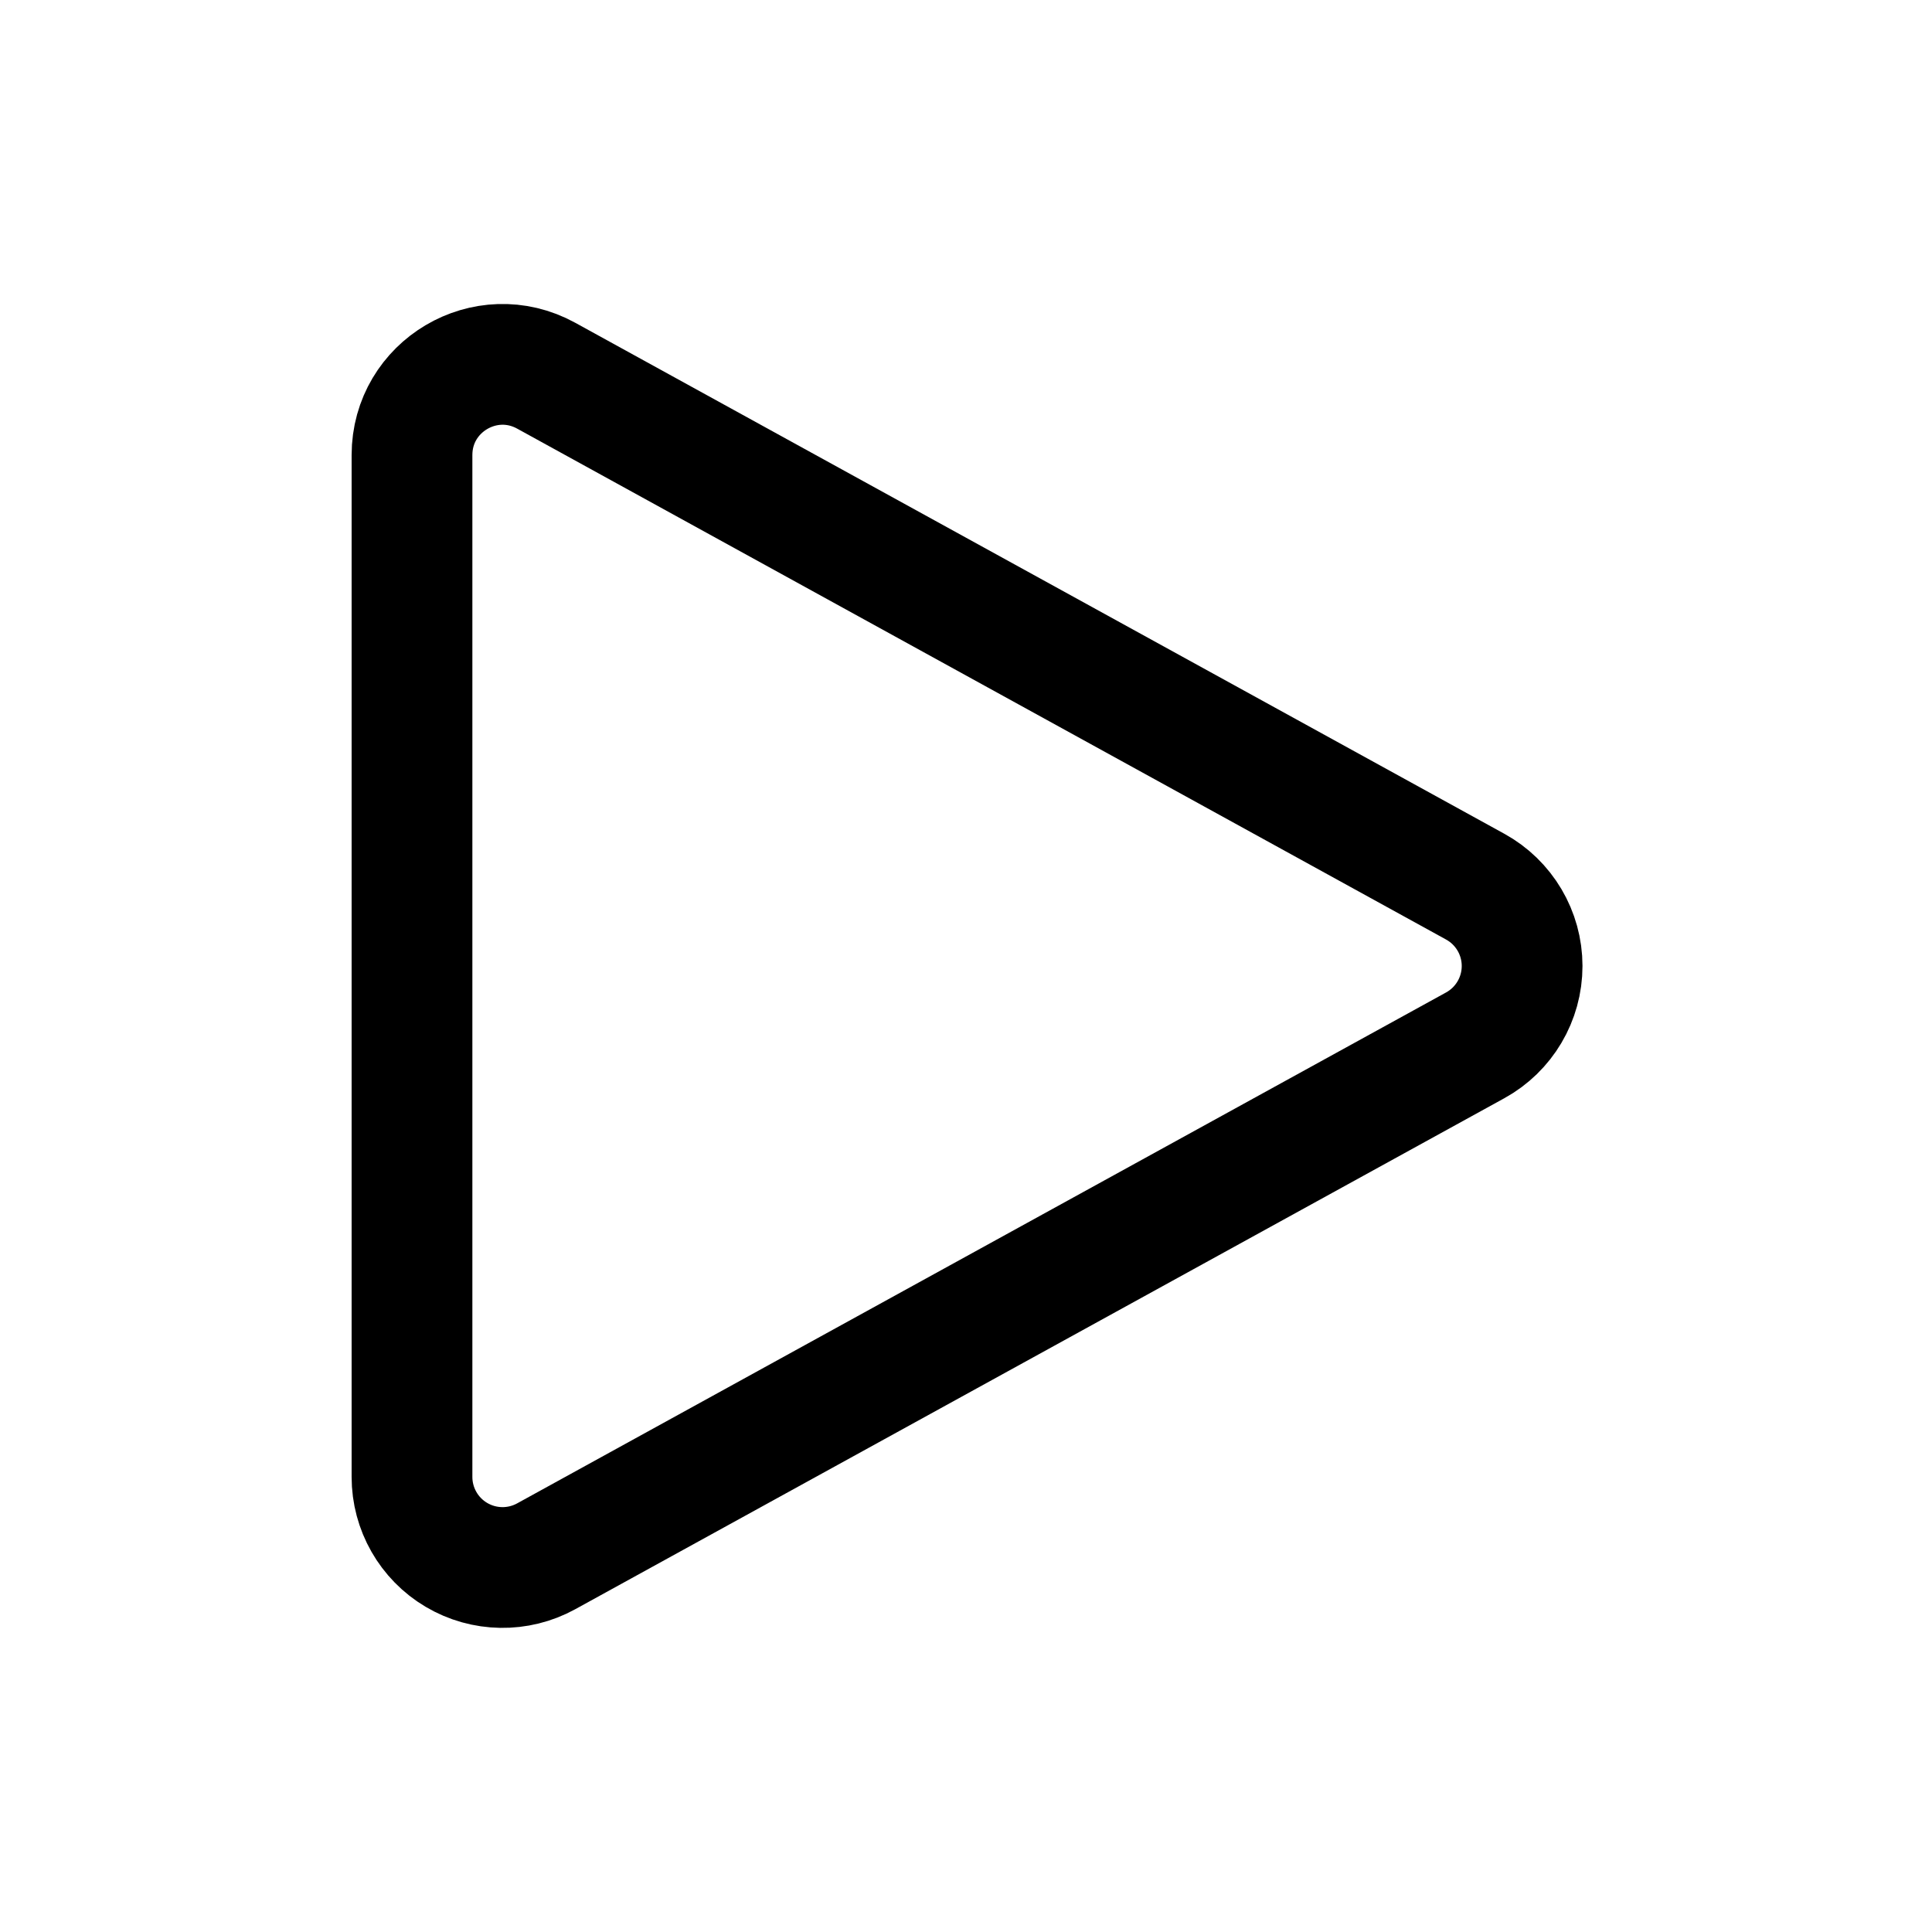
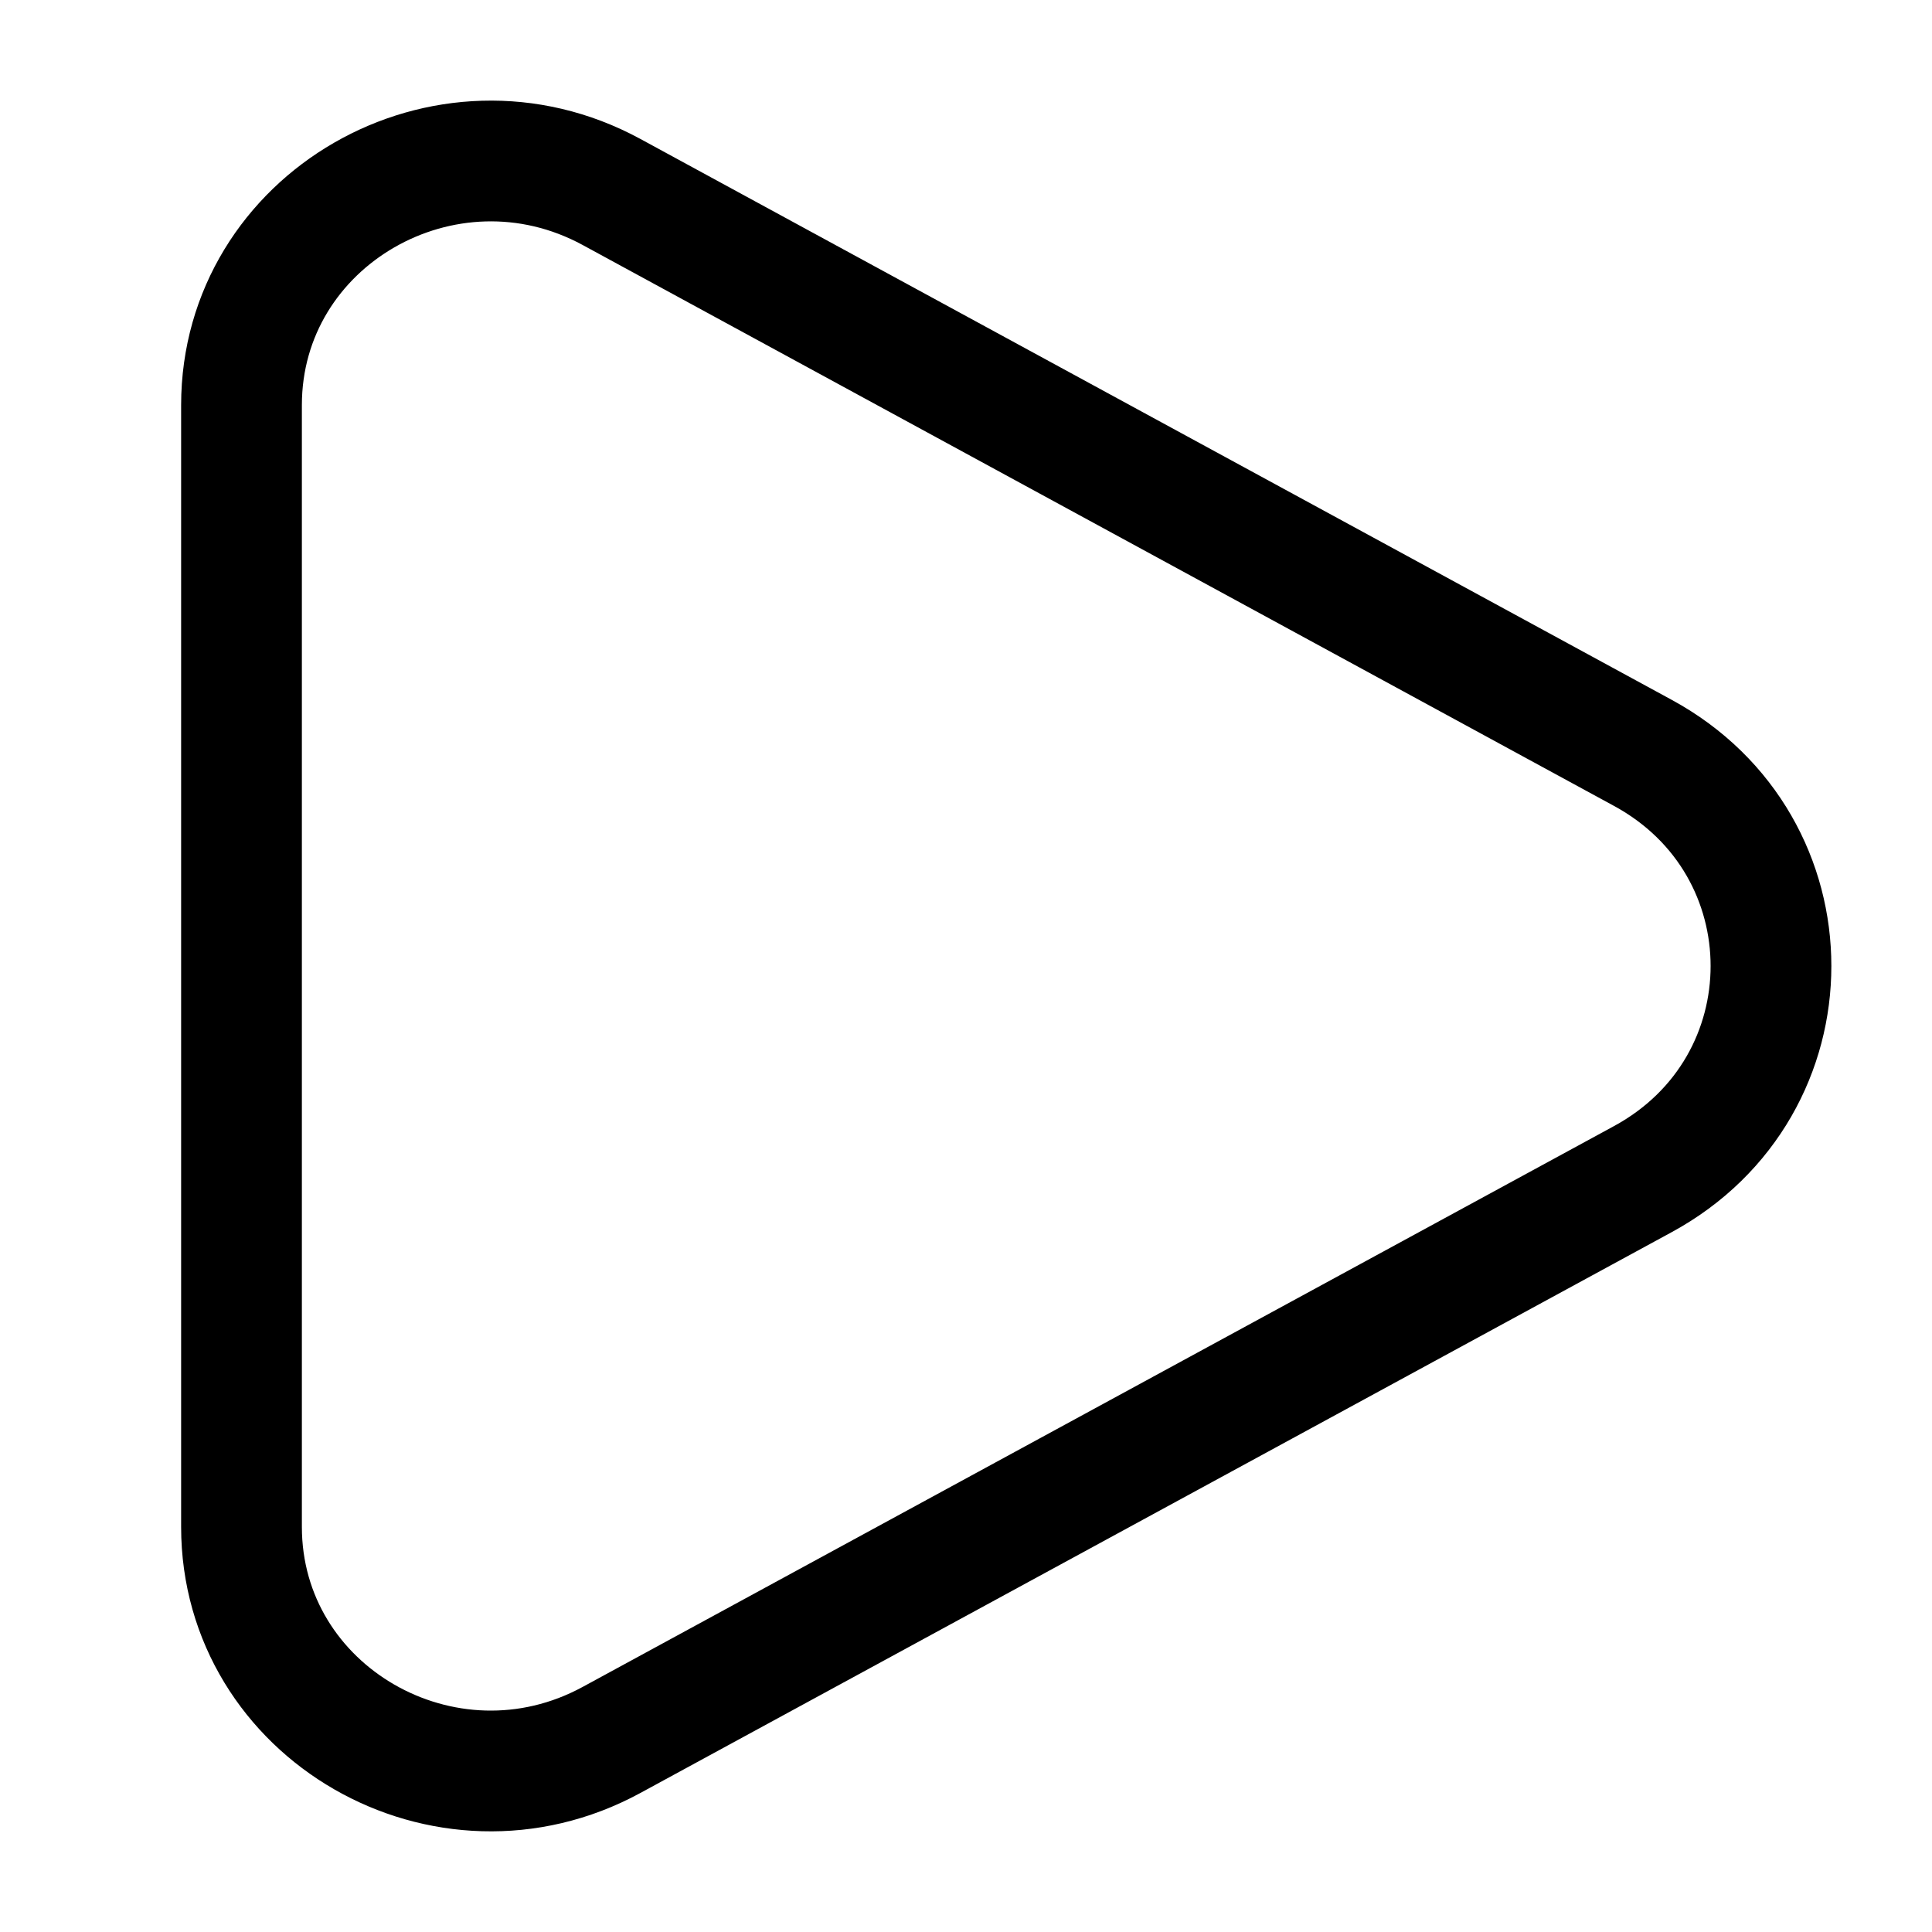
- <svg xmlns="http://www.w3.org/2000/svg" width="24" height="24" viewBox="0 0 24 24" fill="none" version="1.1" id="svg1" xml:space="preserve">
-   <defs id="defs1" />
-   <g style="fill:none;stroke:currentColor;stroke-width:1.5" id="g1" transform="translate(-0.1320865,-7.8116347e-5)">
-     <path stroke-linecap="round" stroke-linejoin="round" d="m 5.25,5.653 c 0,-0.856 0.917,-1.398 1.667,-0.986 l 11.54,6.347 a 1.125,1.125 0 0 1 0,1.972 L 6.917,19.333 A 1.125,1.125 0 0 1 5.25,18.347 Z" id="path1" />
+ <svg xmlns="http://www.w3.org/2000/svg" width="800px" height="800px" viewBox="0 0 24 24" fill="none">
+   <g id="SVGRepo_bgCarrier" stroke-width="0" />
+   <g id="SVGRepo_tracerCarrier" stroke-linecap="round" stroke-linejoin="round" />
+   <g id="SVGRepo_iconCarrier">
+     <path d="M20.409 9.353C22.53 10.507 22.53 13.493 20.409 14.647L7.597 21.614C5.534 22.736 3 21.276 3 18.967L3 5.033C3 2.724 5.534 1.264 7.597 2.385L20.409 9.353Z" stroke="#000000" stroke-width="1.5" />
  </g>
</svg>
